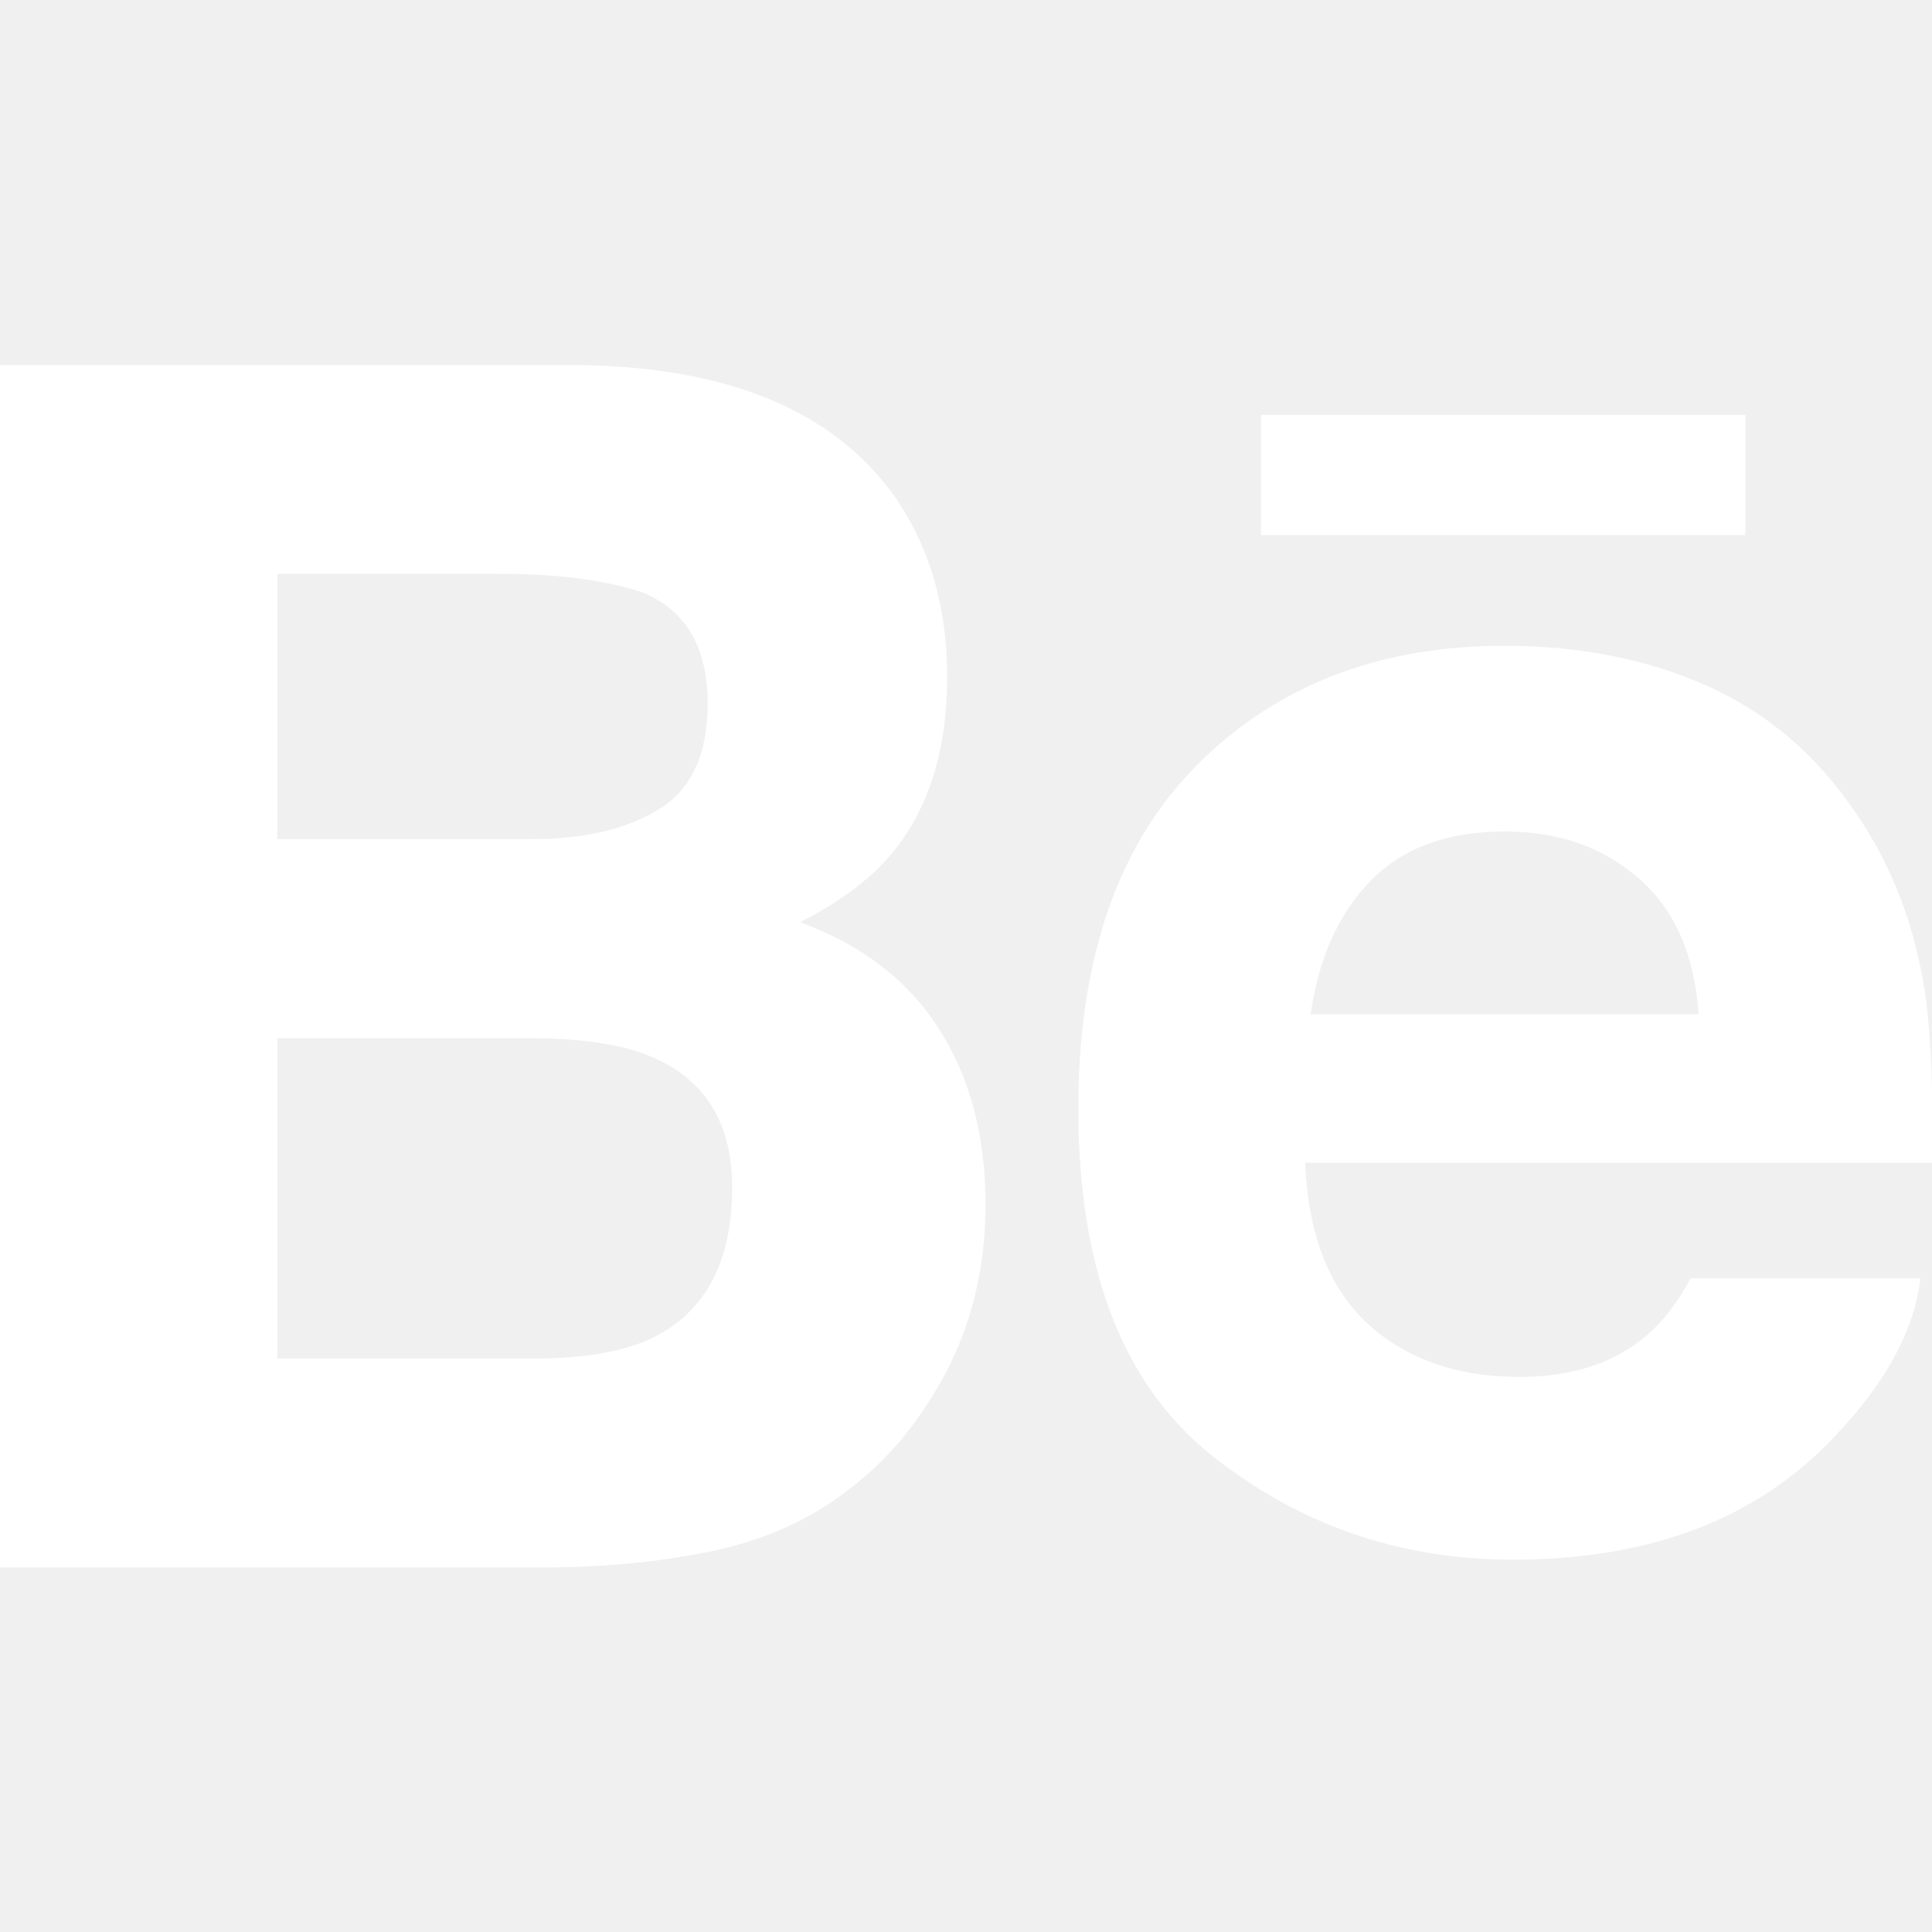
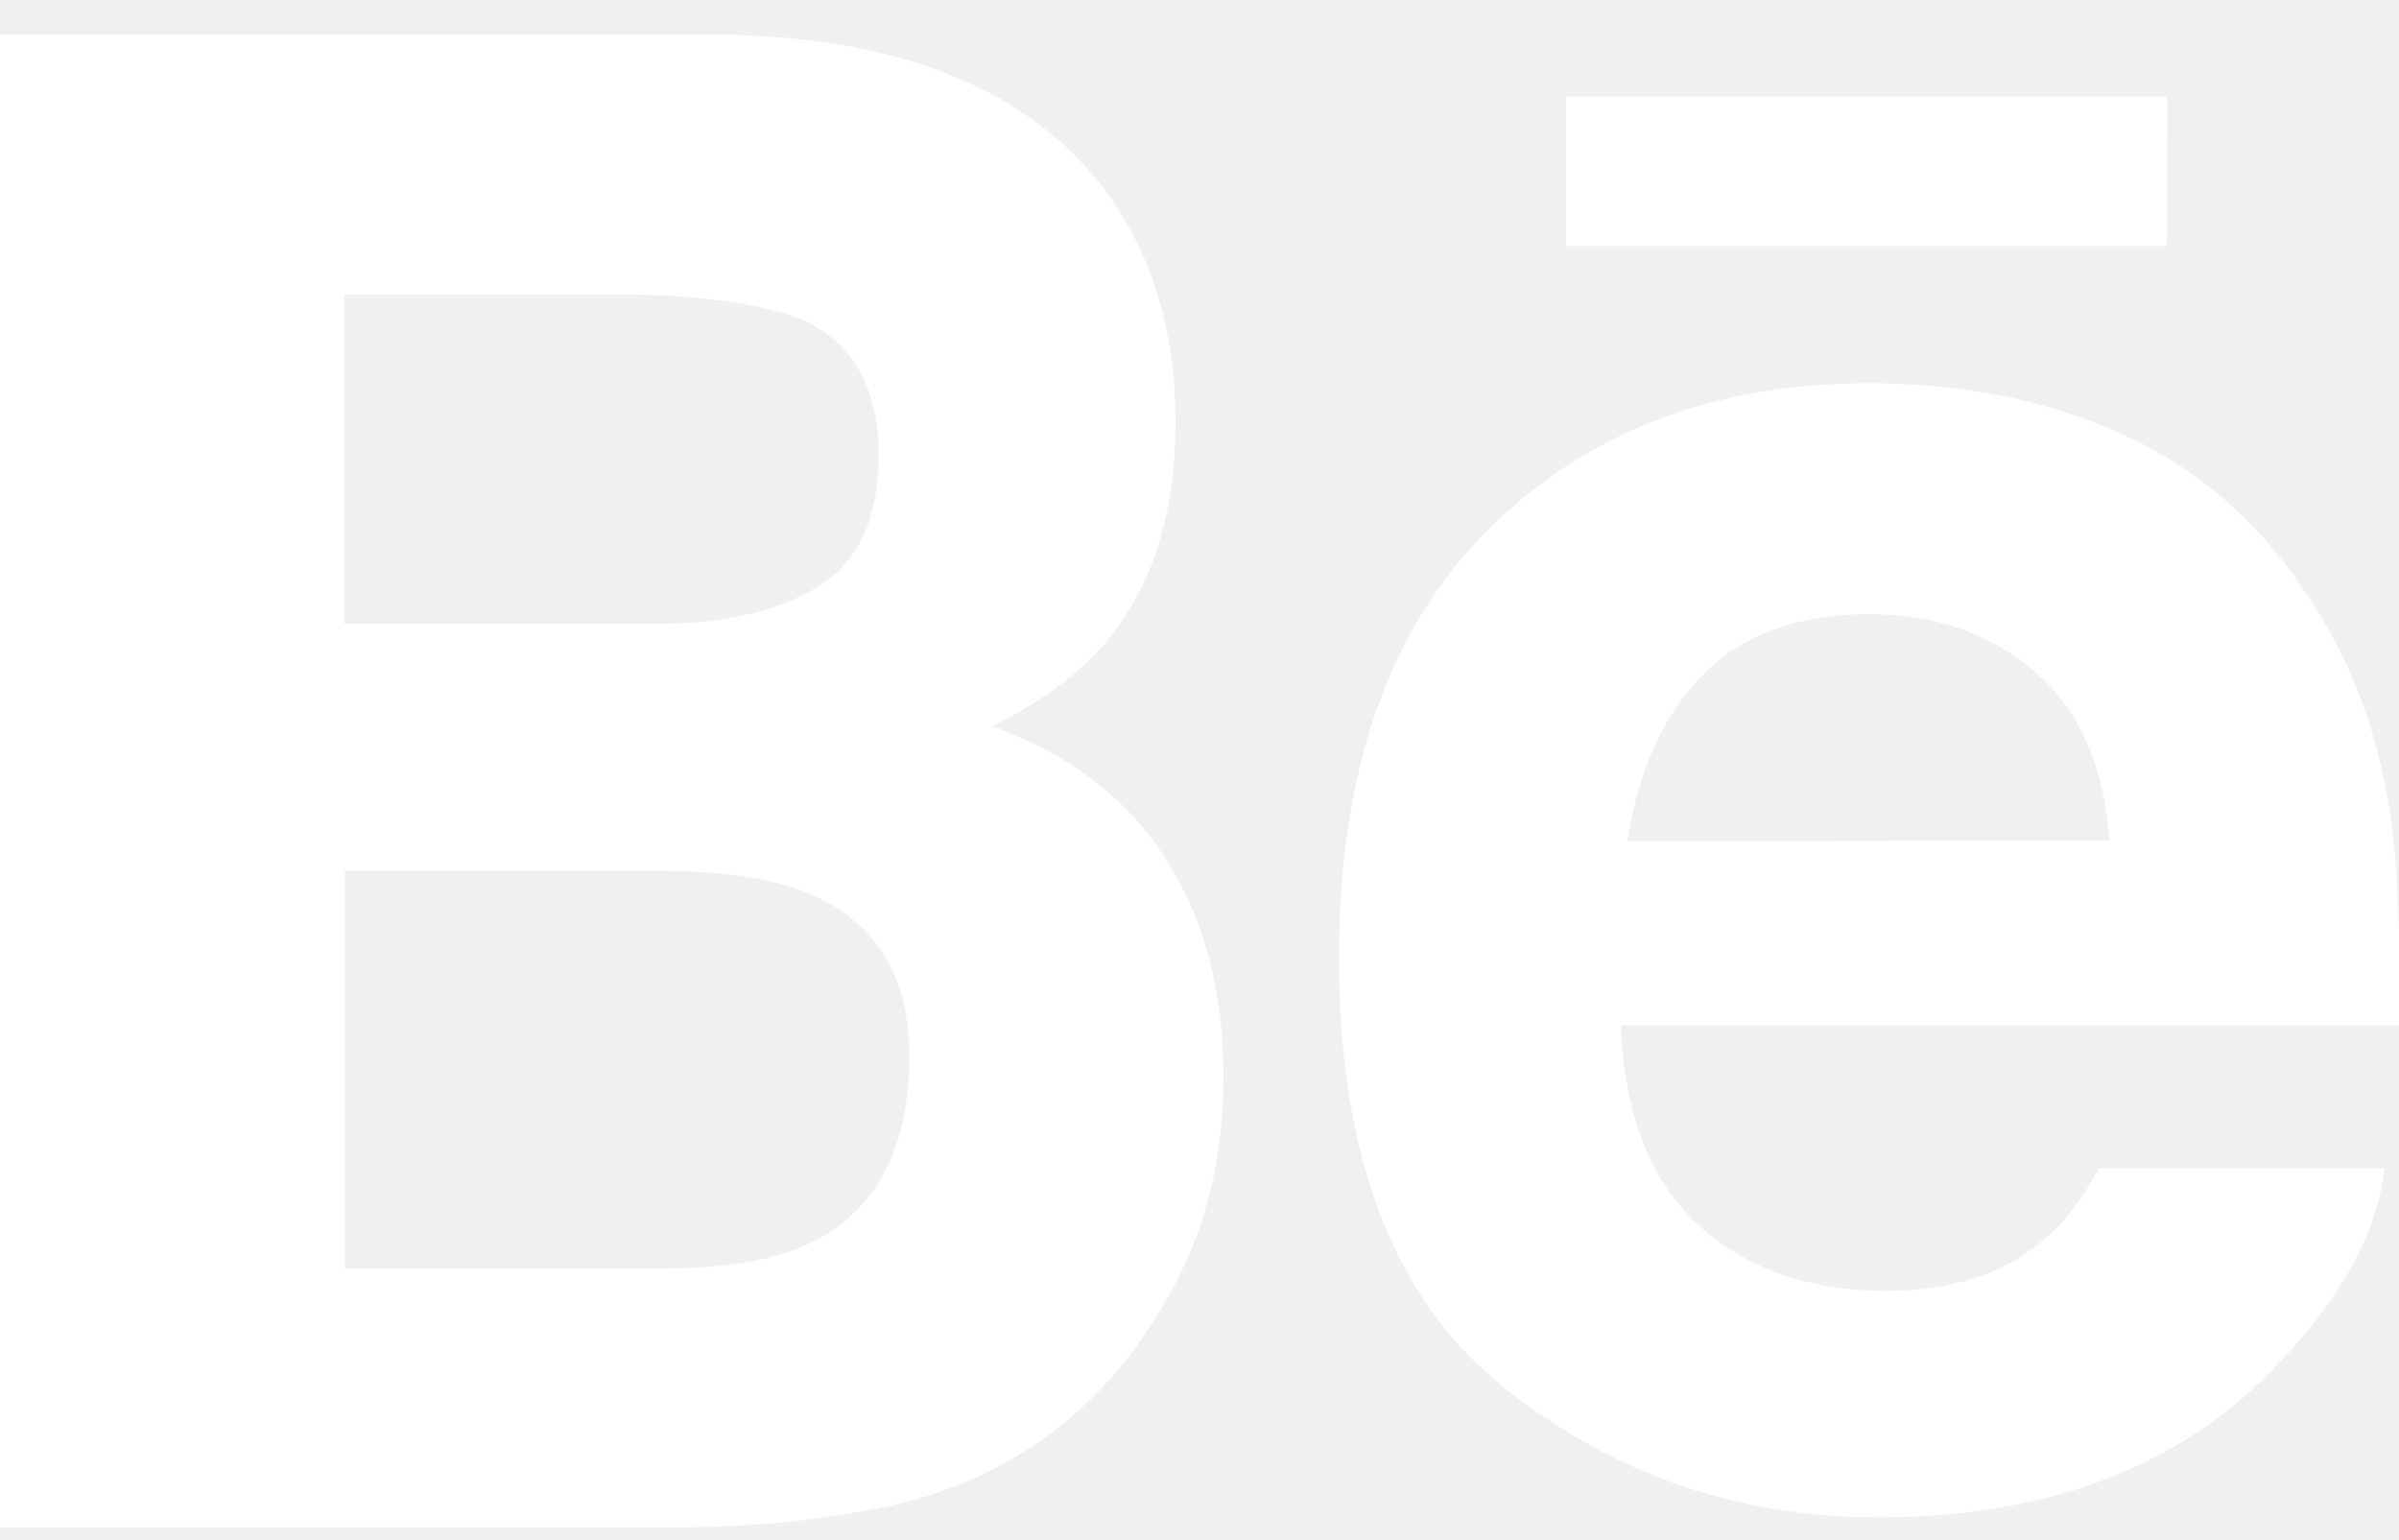
- <svg xmlns="http://www.w3.org/2000/svg" version="1.1" fill="#fff" id="Capa_1" x="0px" y="0px" width="430px" height="430px" viewBox="0 0 430 430" style="enable-background:new 0 0 430 430;" xml:space="preserve">
+ <svg xmlns="http://www.w3.org/2000/svg" version="1.1" id="Capa_1" x="0px" y="0px" viewBox="180 -115 430 276" style="enable-background:new 180 -115 430 276;" xml:space="preserve">
+   <style type="text/css">
+ 	.st0{fill:#FFFFFF;}
+ </style>
  <g>
-     <path id="Behance" d="M388.432,119.12H280.659V92.35h107.782v26.77H388.432z M208.912,228.895   c6.954,10.771,10.429,23.849,10.429,39.203c0,15.878-3.918,30.122-11.889,42.704c-5.071,8.326-11.367,15.359-18.932,21.021   c-8.52,6.548-18.607,11.038-30.203,13.437c-11.633,2.403-24.224,3.617-37.787,3.617H0V81.247h129.25   c32.579,0.53,55.676,9.969,69.315,28.506c8.184,11.369,12.239,25.011,12.239,40.868c0,16.362-4.104,29.454-12.368,39.401   c-4.597,5.577-11.388,10.65-20.378,15.229C191.675,210.236,202.007,218.086,208.912,228.895z M61.722,186.76h56.632   c11.638,0,21.046-2.212,28.292-6.634c7.241-4.415,10.854-12.263,10.854-23.531c0-12.449-4.784-20.712-14.375-24.689   c-8.244-2.763-18.792-4.186-31.591-4.186H61.722V186.76z M162.953,264.275c0-13.902-5.682-23.513-17.023-28.67   c-6.342-2.931-15.29-4.429-26.763-4.536H61.722v71.322h56.556c11.619,0,20.612-1.521,27.102-4.694   C157.084,291.863,162.953,280.76,162.953,264.275z M428.419,220.736c1.302,8.756,1.891,21.46,1.652,38.065H290.493   c0.77,19.266,7.421,32.739,20.035,40.449c7.607,4.835,16.83,7.196,27.63,7.196c11.388,0,20.67-2.879,27.815-8.797   c3.893-3.137,7.327-7.565,10.296-13.152h51.16c-1.34,11.379-7.5,22.92-18.57,34.648c-17.151,18.641-41.205,27.988-72.097,27.988   c-25.52,0-48.011-7.883-67.533-23.592C249.772,307.777,240,282.211,240,246.746c0-33.257,8.773-58.712,26.378-76.43   c17.67-17.751,40.474-26.586,68.583-26.586c16.661,0,31.68,2.978,45.079,8.965c13.357,5.993,24.396,15.425,33.09,28.388   C420.998,192.499,426.058,205.699,428.419,220.736z M378.062,225.73c-0.938-13.322-5.386-23.405-13.395-30.296   c-7.943-6.91-17.866-10.379-29.706-10.379c-12.886,0-22.836,3.708-29.906,10.996c-7.118,7.273-11.547,17.161-13.362,29.68H378.062   L378.062,225.73z" />
+     <path id="Behance" class="st0" d="M568.4-70.9H460.7v-26.8h107.8L568.4-70.9C568.4-70.9,568.4-70.9,568.4-70.9z M388.9,38.9   c7,10.8,10.4,23.8,10.4,39.2c0,15.9-3.9,30.1-11.9,42.7c-5.1,8.3-11.4,15.4-18.9,21c-8.5,6.5-18.6,11-30.2,13.4   c-11.6,2.4-24.2,3.6-37.8,3.6H180v-267.6h129.2c32.6,0.5,55.7,10,69.3,28.5c8.2,11.4,12.2,25,12.2,40.9c0,16.4-4.1,29.5-12.4,39.4   c-4.6,5.6-11.4,10.6-20.4,15.2C371.7,20.2,382,28.1,388.9,38.9z M241.7-3.2h56.6c11.6,0,21-2.2,28.3-6.6   c7.2-4.4,10.9-12.3,10.9-23.5c0-12.4-4.8-20.7-14.4-24.7c-8.2-2.8-18.8-4.2-31.6-4.2h-49.8V-3.2z M343,74.3   c0-13.9-5.7-23.5-17-28.7c-6.3-2.9-15.3-4.4-26.8-4.5h-57.4v71.3h56.6c11.6,0,20.6-1.5,27.1-4.7C337.1,101.9,343,90.8,343,74.3z    M608.4,30.7c1.3,8.8,1.9,21.5,1.7,38.1H470.5c0.8,19.3,7.4,32.7,20,40.4c7.6,4.8,16.8,7.2,27.6,7.2c11.4,0,20.7-2.9,27.8-8.8   c3.9-3.1,7.3-7.6,10.3-13.2h51.2c-1.3,11.4-7.5,22.9-18.6,34.6c-17.2,18.6-41.2,28-72.1,28c-25.5,0-48-7.9-67.5-23.6   C429.8,117.8,420,92.2,420,56.7c0-33.3,8.8-58.7,26.4-76.4C464-37.4,486.9-46.3,515-46.3c16.7,0,31.7,3,45.1,9   c13.4,6,24.4,15.4,33.1,28.4C601,2.5,606.1,15.7,608.4,30.7z M558.1,35.7c-0.9-13.3-5.4-23.4-13.4-30.3   C536.7-1.5,526.8-4.9,515-4.9c-12.9,0-22.8,3.7-29.9,11c-7.1,7.3-11.5,17.2-13.4,29.7L558.1,35.7L558.1,35.7z" />
  </g>
</svg>
